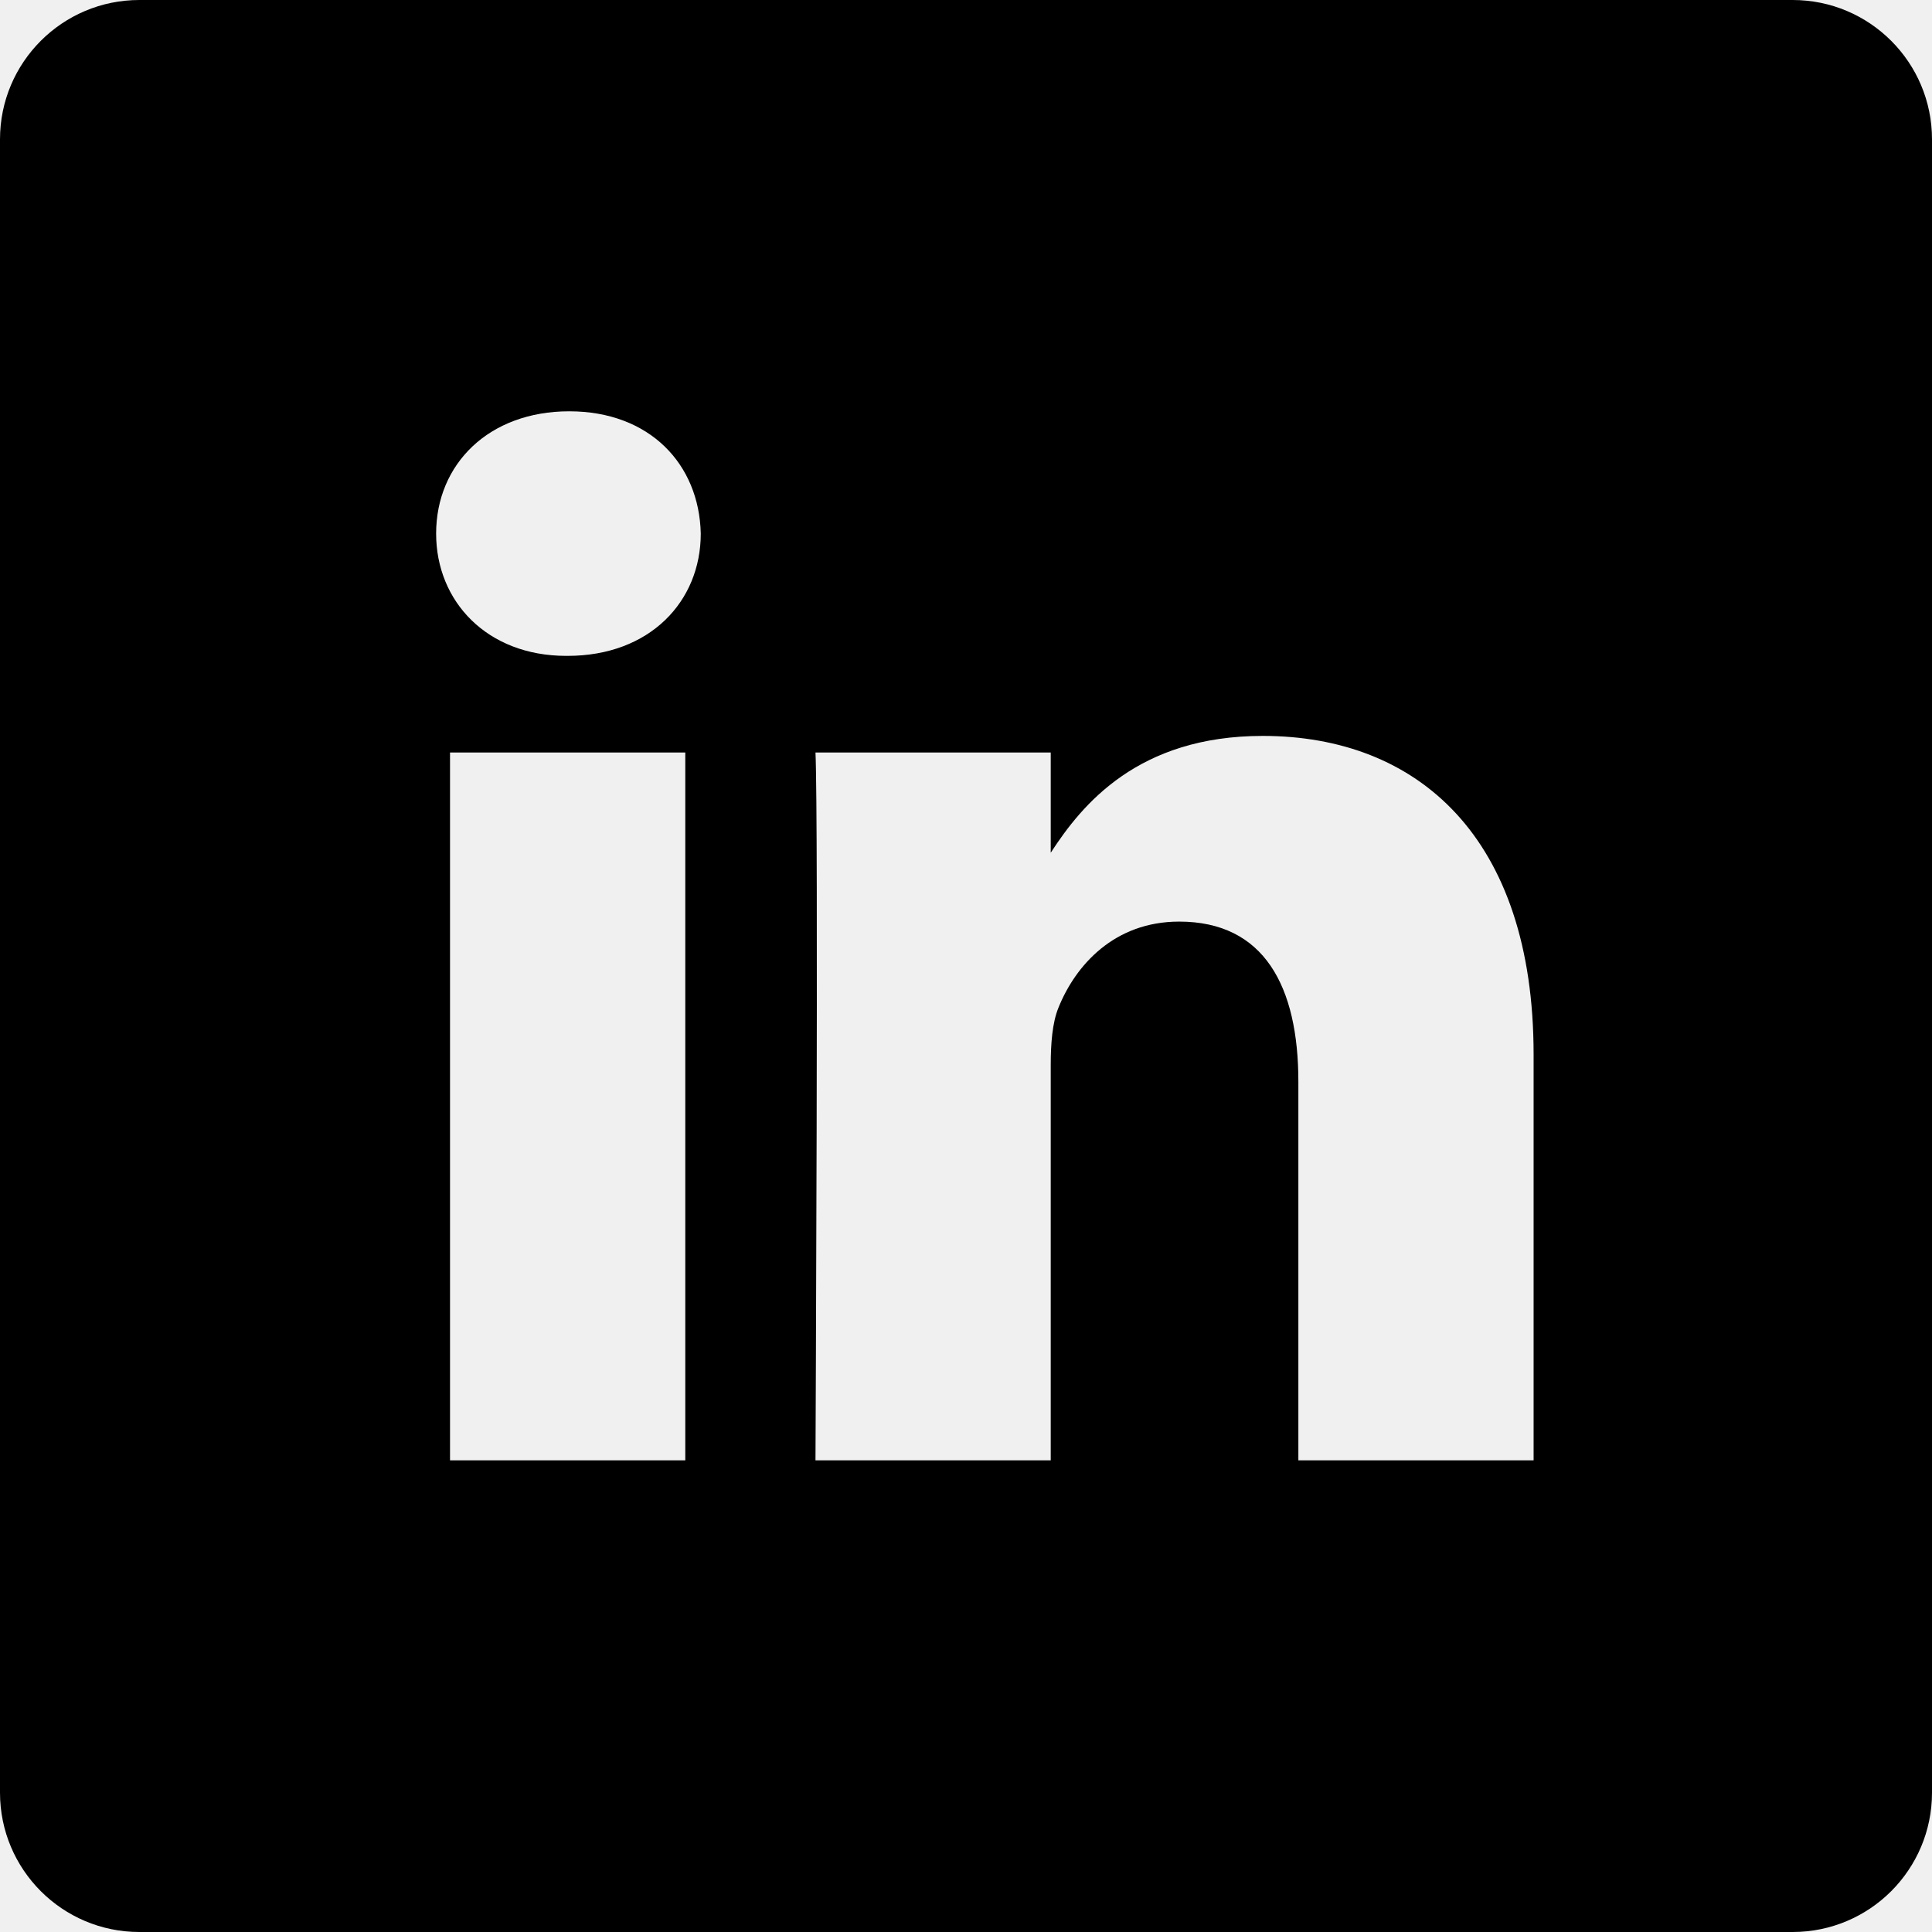
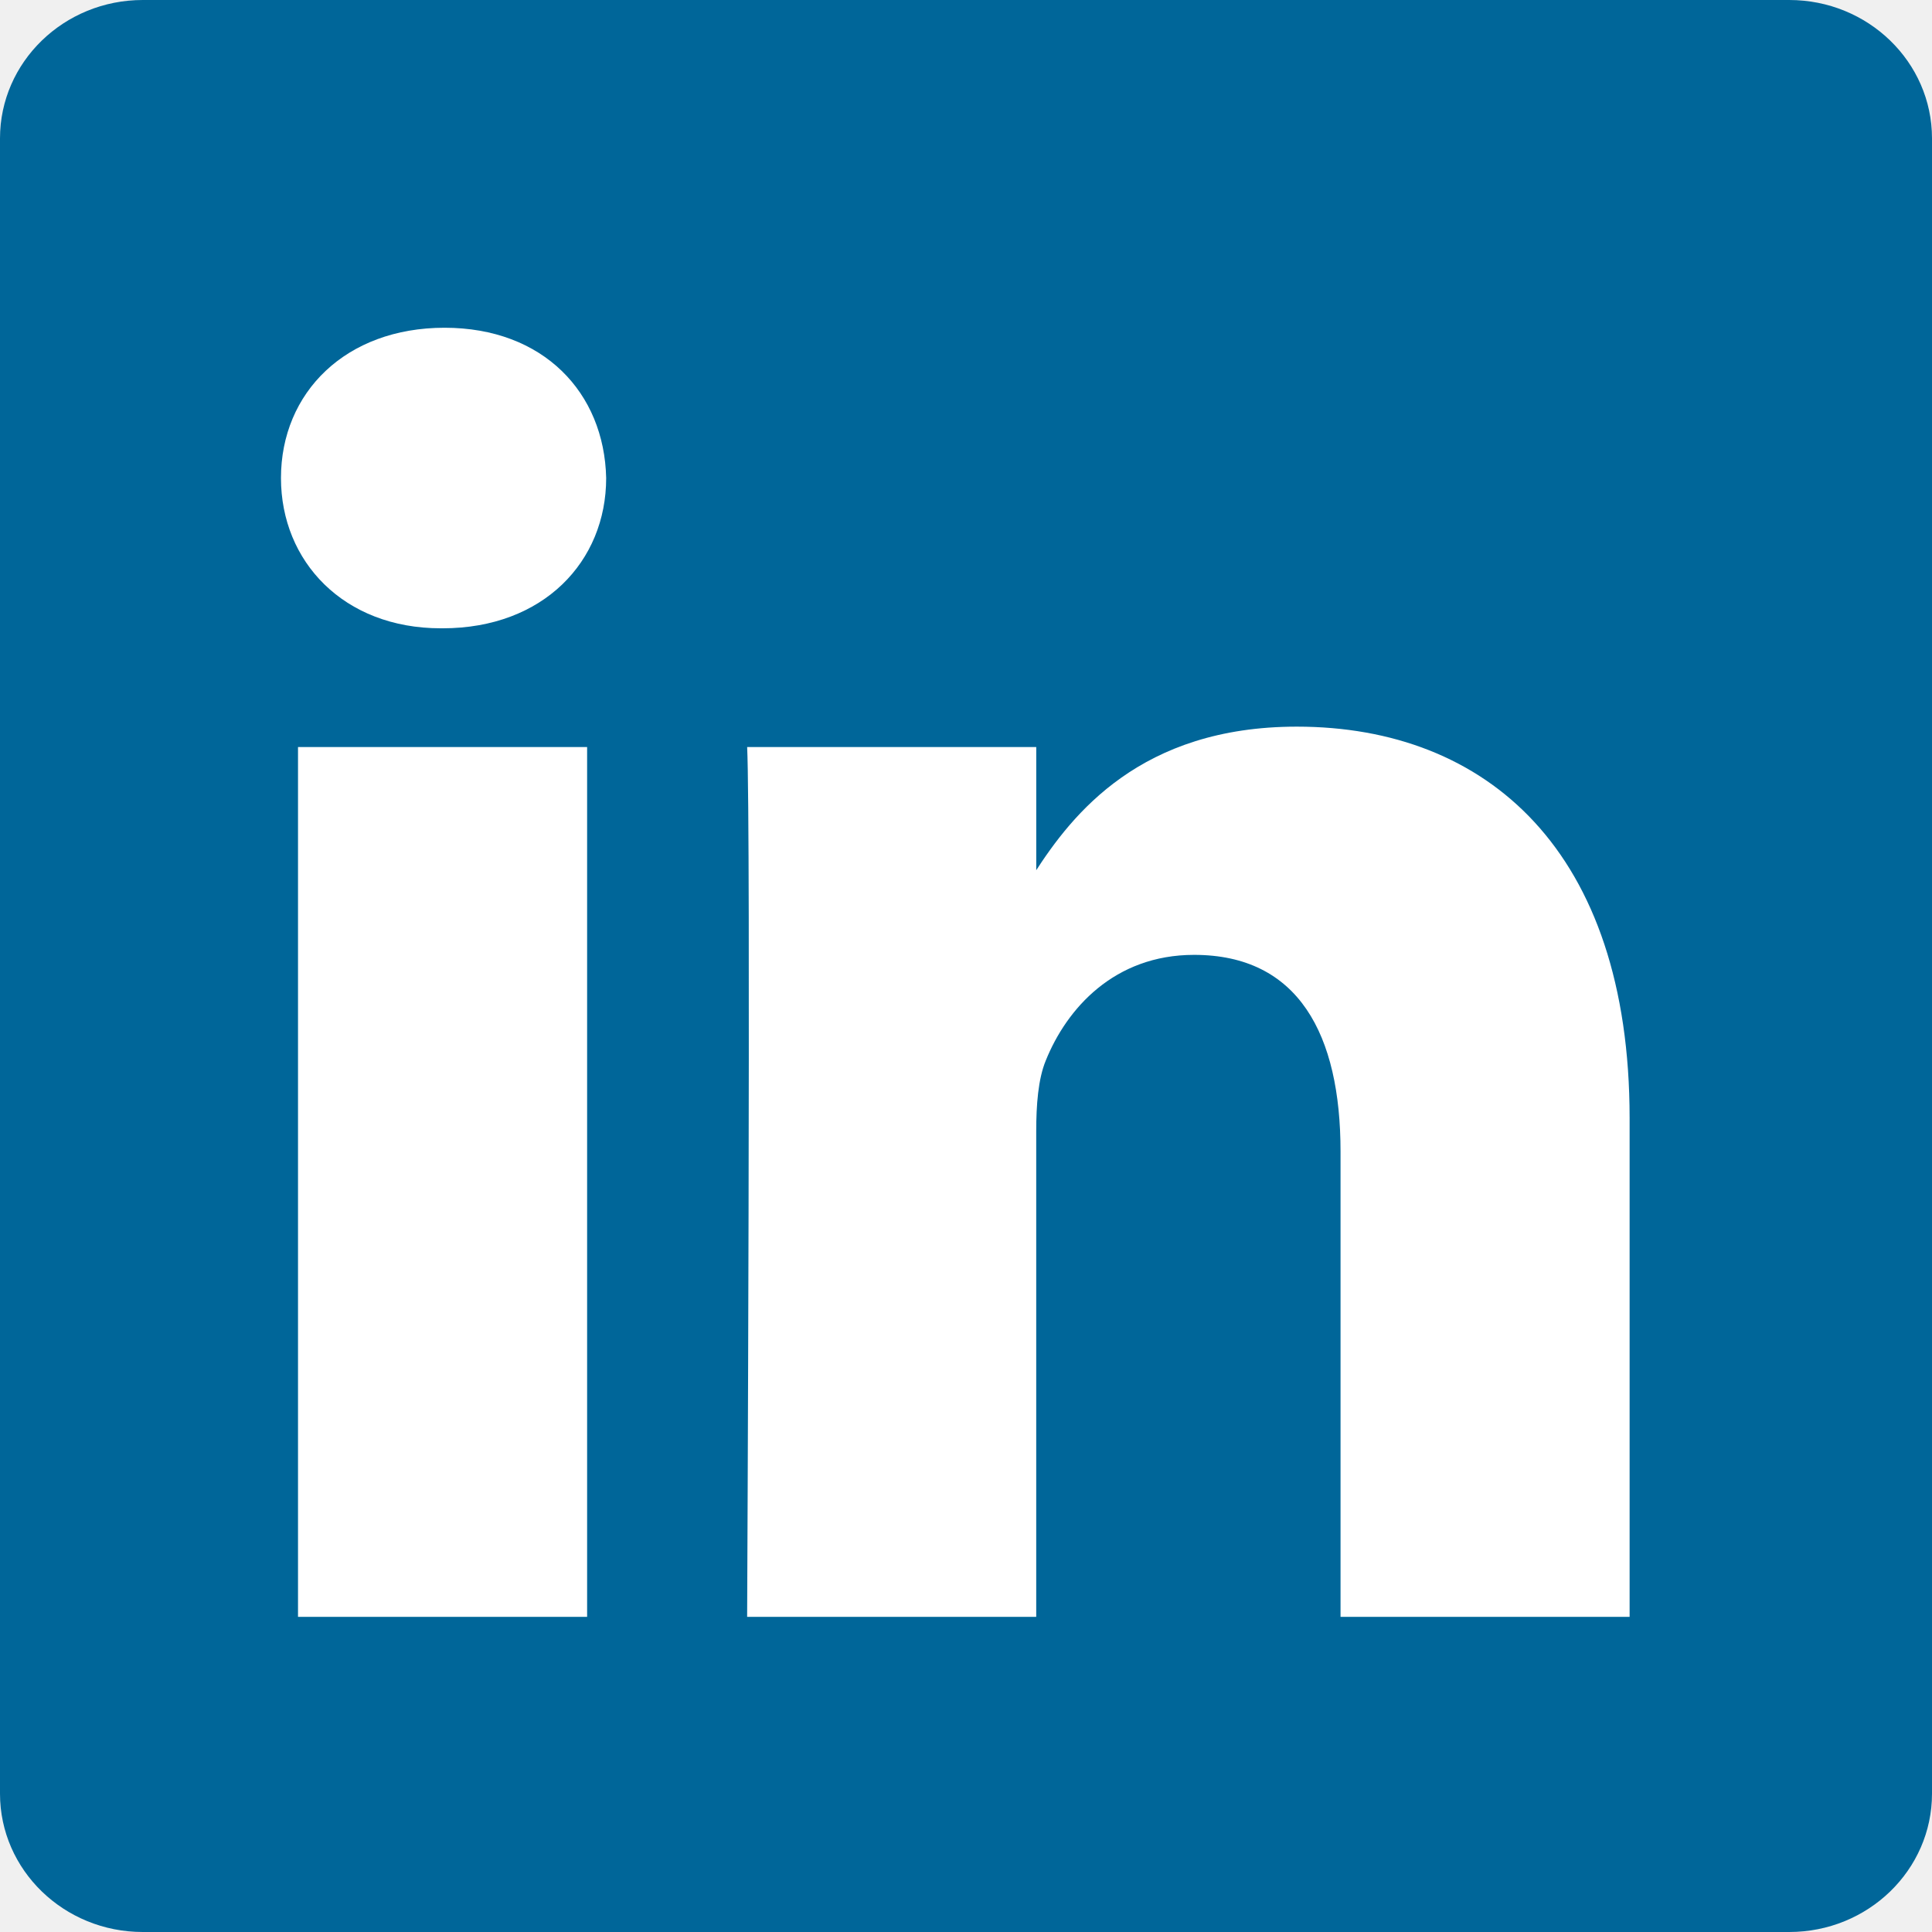
- <svg xmlns="http://www.w3.org/2000/svg" height="512pt" viewBox="0 0 512 512" width="512pt">
-   <path d="m475.074 0h-438.148c-20.395 0-36.926 16.531-36.926 36.926v438.148c0 20.395 16.531 36.926 36.926 36.926h438.148c20.395 0 36.926-16.531 36.926-36.926v-438.148c0-20.395-16.531-36.926-36.926-36.926zm-293.465 387h-62.348v-187.574h62.348zm-31.172-213.188h-.406c-20.922 0-34.453-14.402-34.453-32.402 0-18.406 13.945-32.41 35.273-32.41 21.328 0 34.453 14.004 34.859 32.41 0 18-13.531 32.402-35.273 32.402zm255.984 213.188h-62.34v-100.348c0-25.219-9.027-42.418-31.586-42.418-17.223 0-27.48 11.602-31.988 22.801-1.648 4.008-2.051 9.609-2.051 15.215v104.75h-62.344s.816-169.977 0-187.574h62.344v26.559c8.285-12.781 23.109-30.961 56.188-30.961 41.02 0 71.777 26.809 71.777 84.422zm0 0" />
+ <svg xmlns="http://www.w3.org/2000/svg" width="256px" height="256px" viewBox="0 0 256 256">
+   <g fill="none">
+     <path d="M0 18.338C0 8.216 8.474 0 18.92 0h218.16C247.53 0 256 8.216 256 18.338v219.327C256 247.79 247.53 256 237.08 256H18.92C8.475 256 0 247.791 0 237.668V18.335z" fill="#069" />
+     <path d="M77.796 214.238V98.986H39.488v115.252H77.8zM58.65 83.253c13.356 0 21.671-8.85 21.671-19.91-.25-11.312-8.315-19.915-21.417-19.915-13.111 0-21.674 8.603-21.674 19.914 0 11.06 8.312 19.91 21.169 19.91h.248zM99 214.238h38.305v-64.355c0-3.44.25-6.889 1.262-9.346 2.768-6.885 9.071-14.012 19.656-14.012 13.858 0 19.405 10.568 19.405 26.063v61.65h38.304v-66.082c0-35.399-18.896-51.872-44.099-51.872-20.663 0-29.738 11.549-34.78 19.415h.255V98.99H99.002c.5 10.812-.003 115.252-.003 115.252z" fill="#fff" />
+   </g>
</svg>
